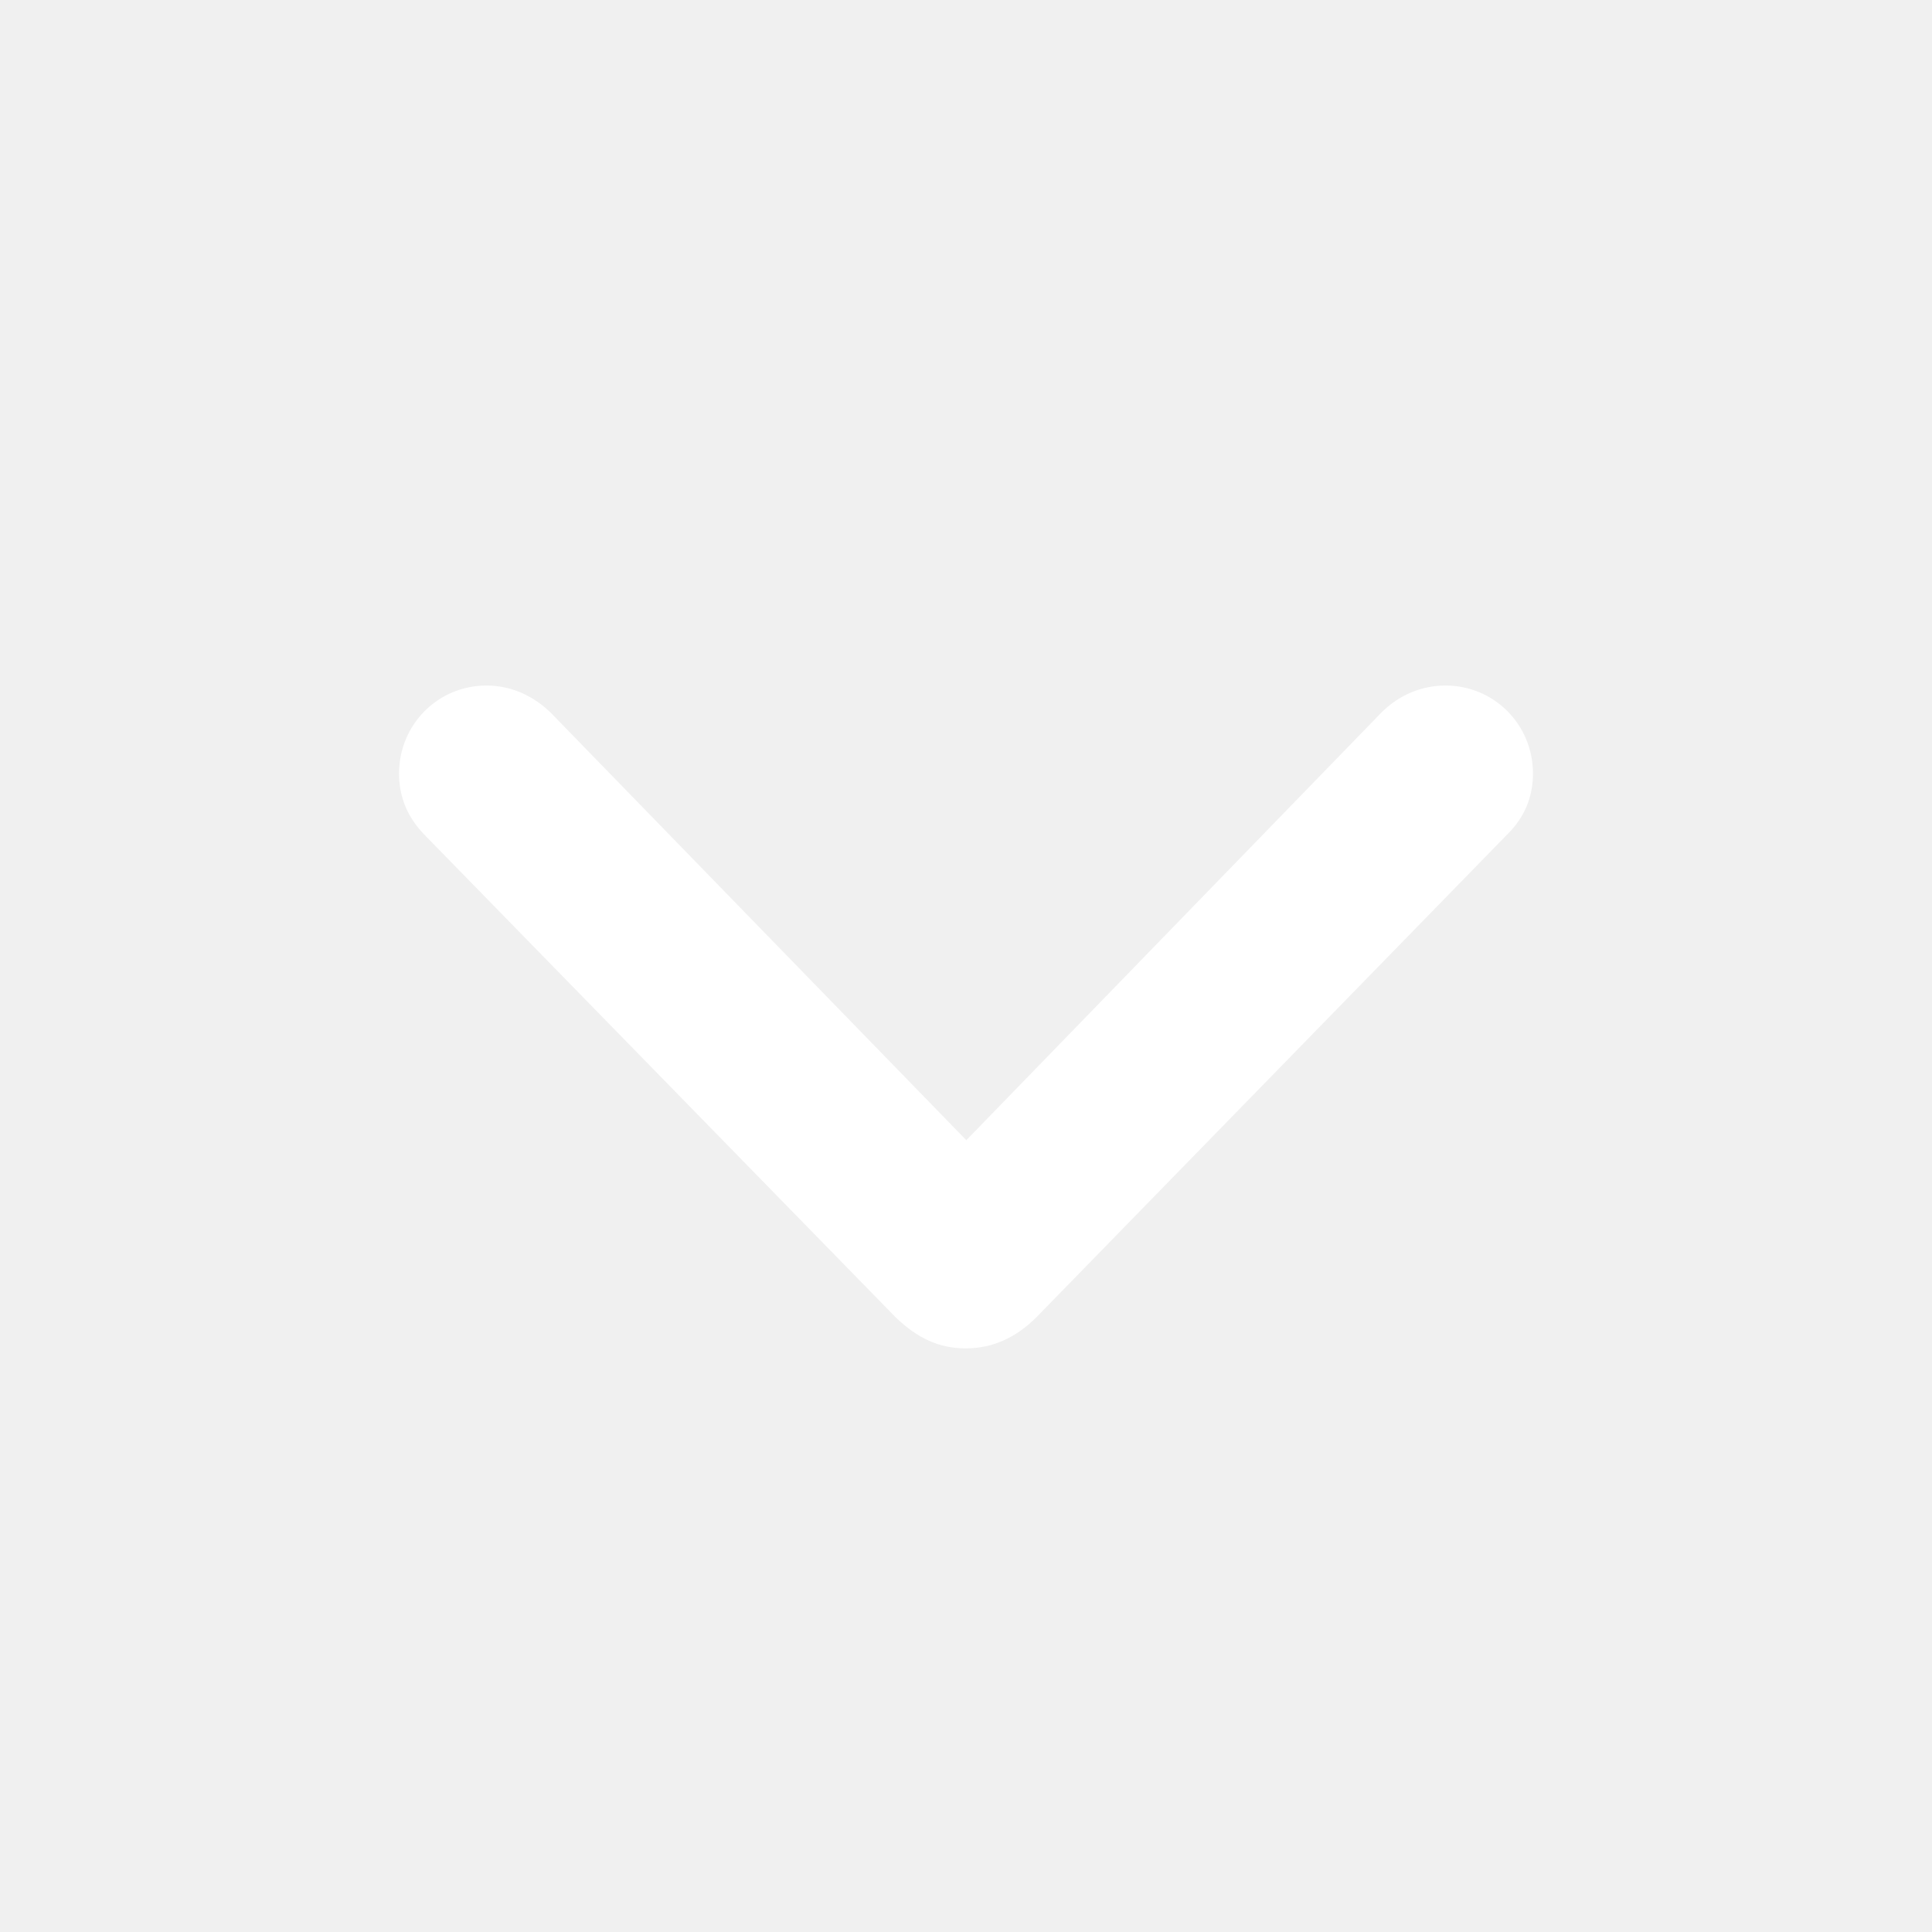
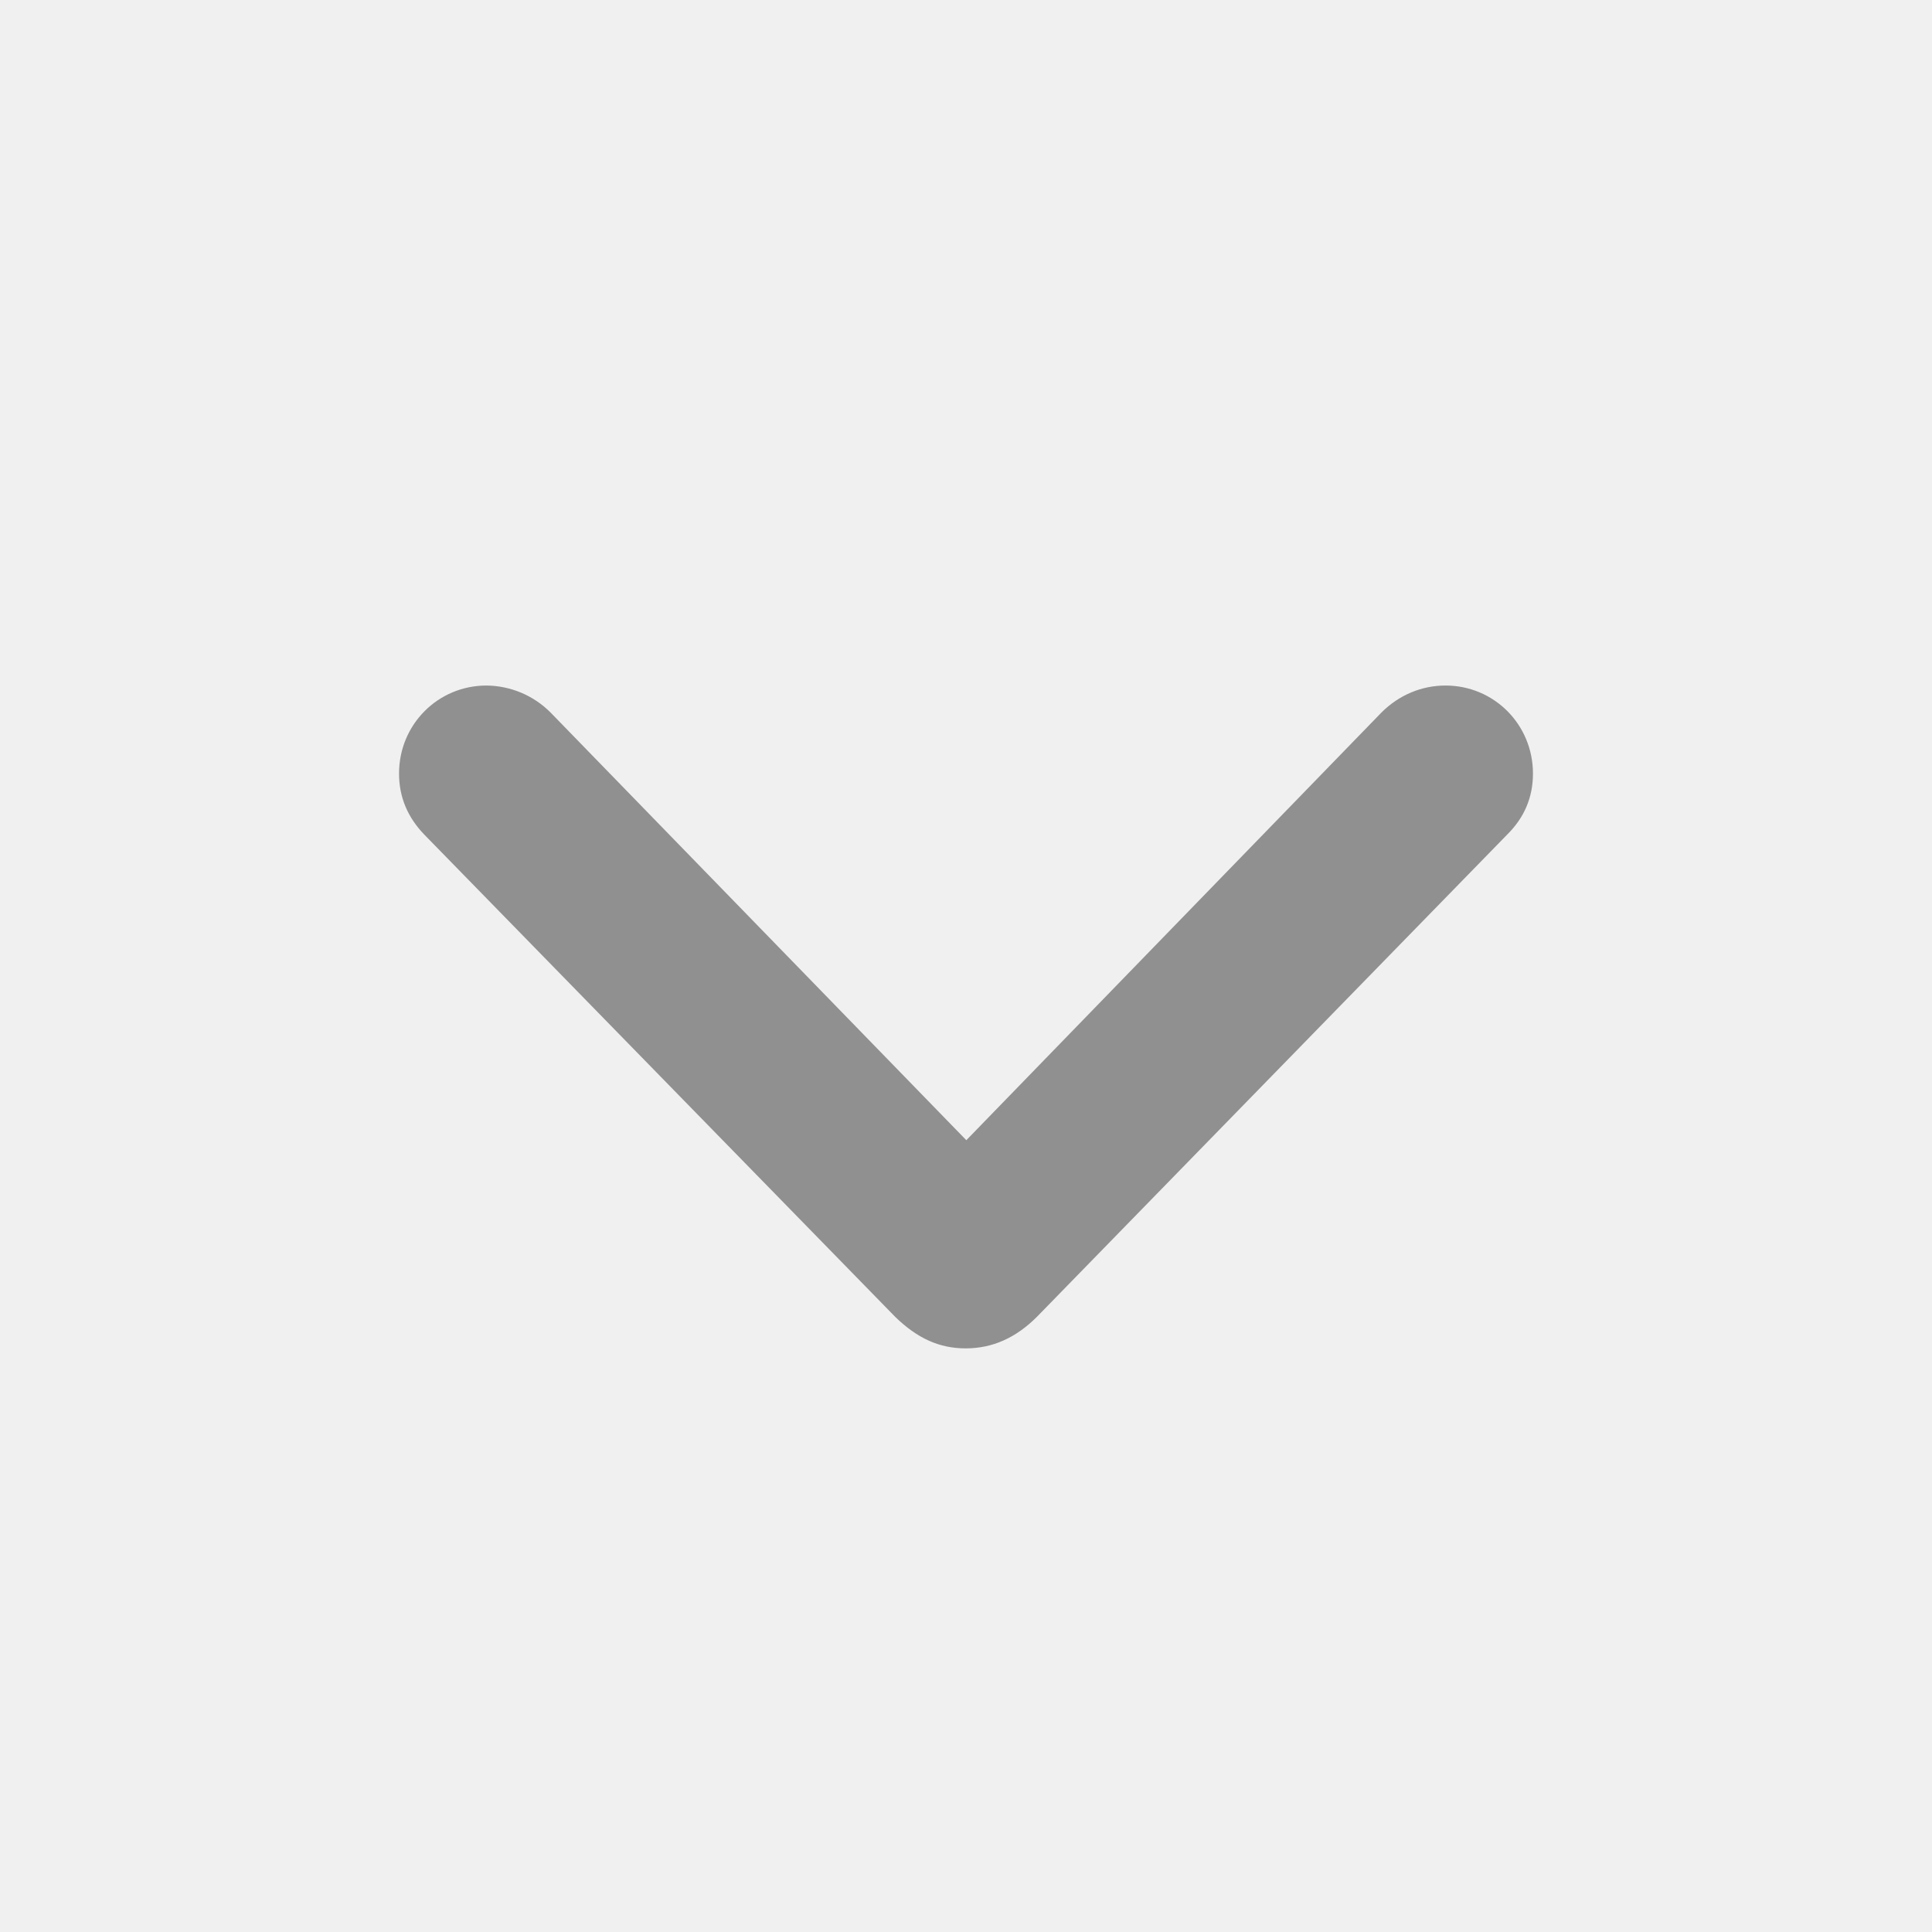
- <svg xmlns="http://www.w3.org/2000/svg" width="24" height="24" viewBox="0 0 24 24" fill="none">
-   <path d="M11.996 16.75C12.332 16.75 12.621 16.617 12.879 16.359L18.73 10.359C18.934 10.156 19.043 9.906 19.043 9.609C19.043 9 18.559 8.516 17.957 8.516C17.66 8.516 17.379 8.633 17.16 8.852L12.004 14.164L6.84 8.852C6.621 8.641 6.348 8.516 6.043 8.516C5.441 8.516 4.957 9 4.957 9.609C4.957 9.906 5.066 10.156 5.27 10.367L11.121 16.359C11.395 16.625 11.668 16.75 11.996 16.75Z" fill="white" />
+ <svg xmlns="http://www.w3.org/2000/svg" width="24" height="24" fill="none">
+   <path d="M11.996 16.75c.336 0 .625-.133.883-.39l5.851-6c.204-.204.313-.454.313-.75 0-.61-.484-1.094-1.086-1.094-.297 0-.578.117-.797.336l-5.156 5.312L6.84 8.852a1.137 1.137 0 0 0-.797-.336c-.602 0-1.086.484-1.086 1.093 0 .297.11.547.313.758l5.851 5.992c.274.266.547.391.875.391Z" fill="#000" fill-opacity=".4" />
</svg>
